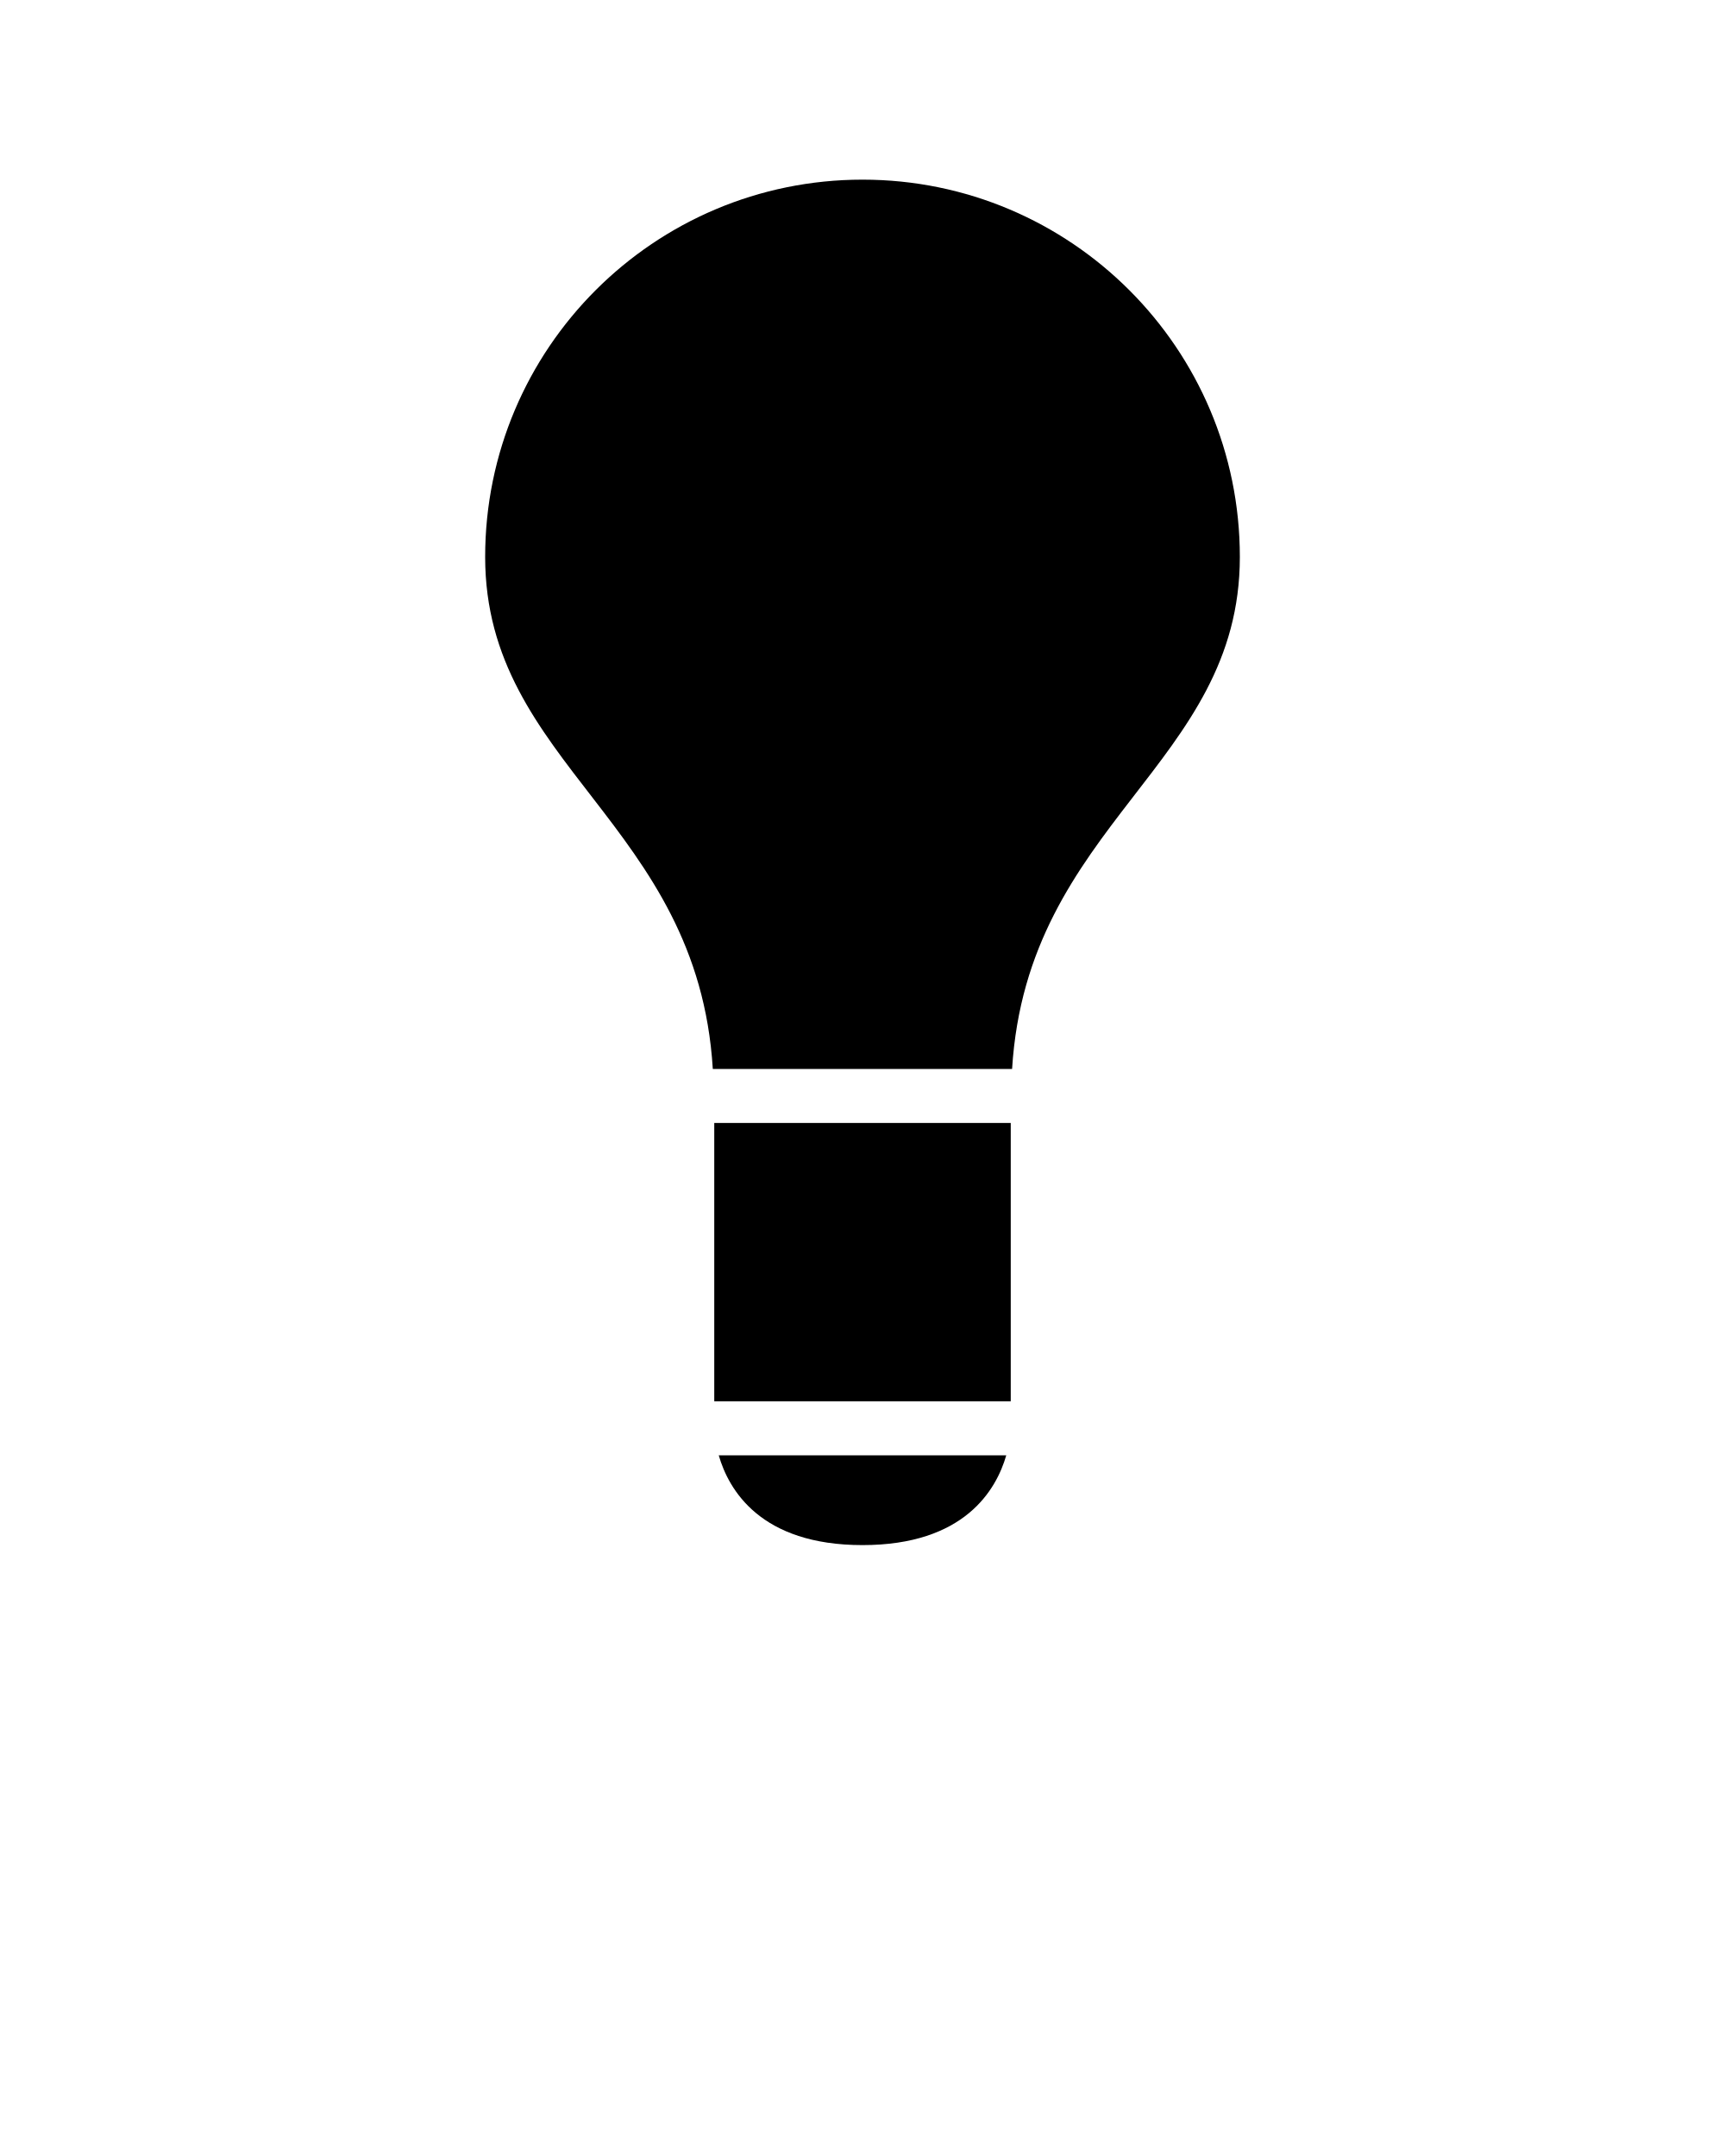
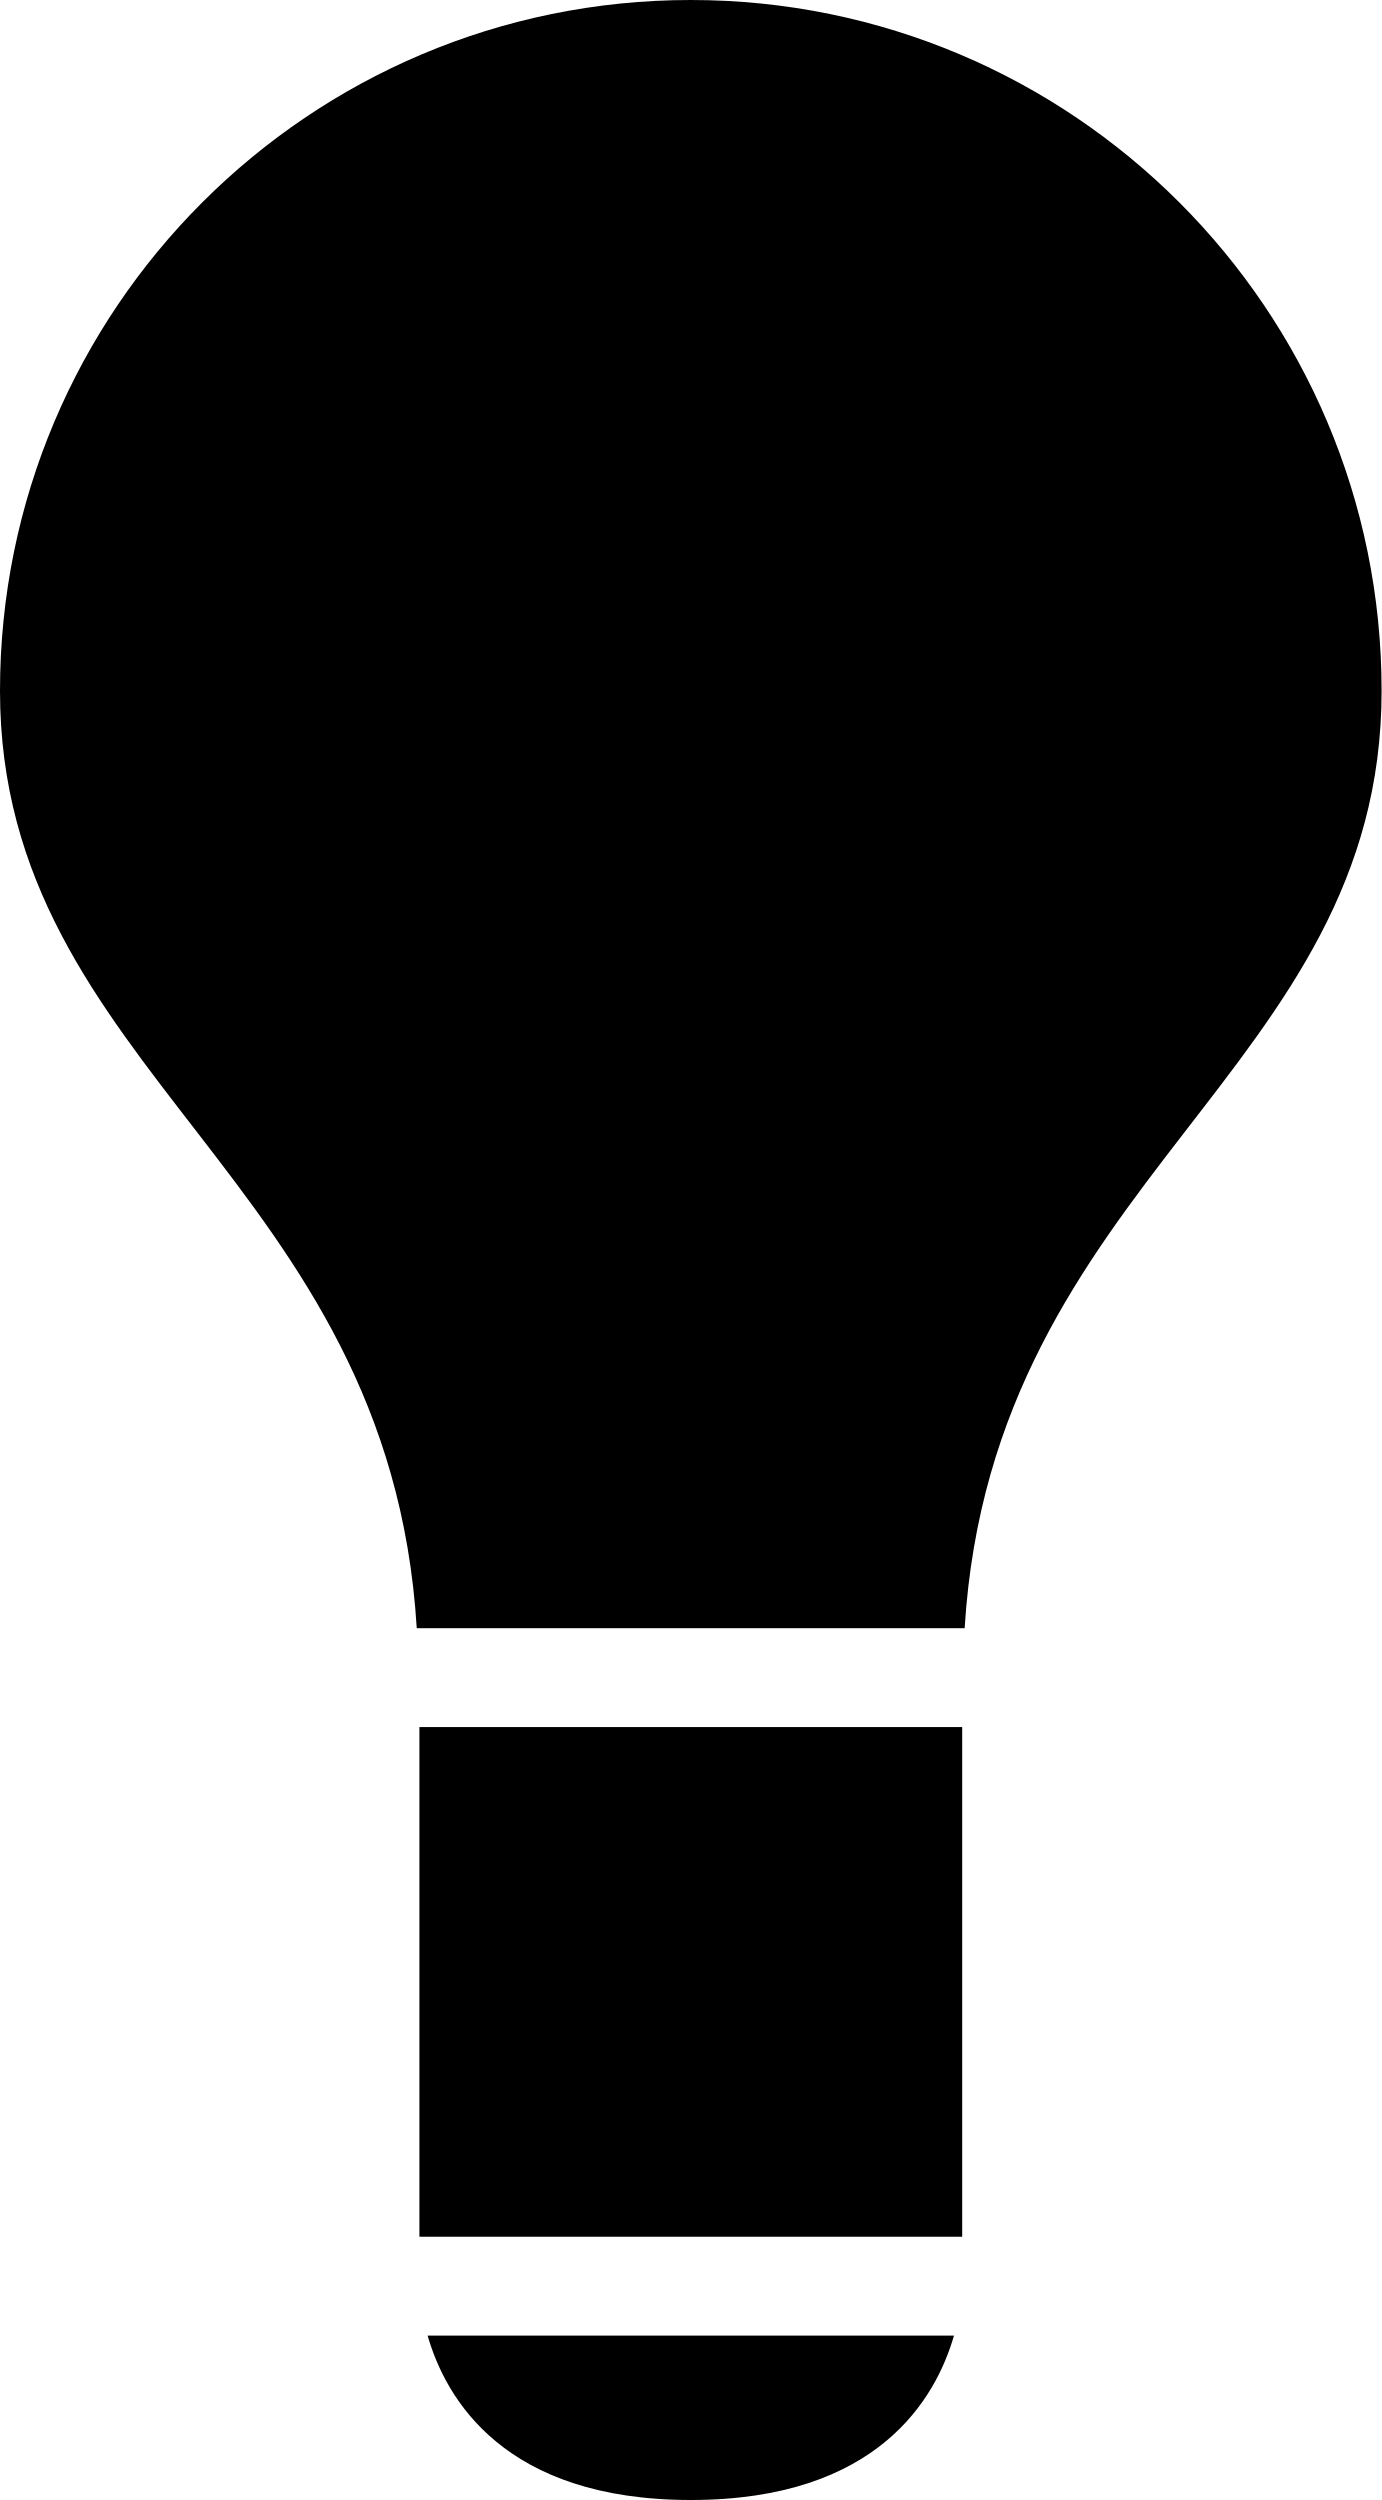
- <svg xmlns="http://www.w3.org/2000/svg" version="1.1" x="0px" y="0px" viewBox="0 0 32 40" enable-background="new 0 0 32 32" xml:space="preserve">
-   <path d="M16,3.333c-3.866,0-7,3.134-7,7c0,3.859,3.945,4.937,4.223,9.499h5.552C19.055,15.271,23,14.193,23,10.333  C23,6.468,19.866,3.333,16,3.333z M16,28.666c1.895,0,2.482-1.027,2.667-1.666h-5.334C13.517,27.639,14.106,28.666,16,28.666z   M13.25,25.998h5.5v-5.164h-5.5V25.998z" />
-   <text x="0" y="47" fill="#000000" font-size="5px" font-weight="bold" font-family="'Helvetica Neue', Helvetica, Arial-Unicode, Arial, Sans-serif">Created by Dmitry Baranovskiy</text>
-   <text x="0" y="52" fill="#000000" font-size="5px" font-weight="bold" font-family="'Helvetica Neue', Helvetica, Arial-Unicode, Arial, Sans-serif">from the Noun Project</text>
+ <svg xmlns="http://www.w3.org/2000/svg" height="25.333" width="14" id="svg8" xml:space="preserve" enable-background="new 0 0 32 32" viewBox="0 0 14 25.333" y="0px" x="0px" version="1.1">
+   <defs id="defs12" />
+   <path id="path2" d="M 7,0 C 3.134,0 0,3.134 0,7 c 0,3.859 3.945,4.937 4.223,9.499 H 9.775 C 10.055,11.938 14,10.86 14,7 14,3.135 10.866,0 7,0 Z m 0,25.333 c 1.895,0 2.482,-1.027 2.667,-1.666 H 4.333 C 4.517,24.306 5.106,25.333 7,25.333 Z M 4.25,22.665 h 5.5 v -5.164 h -5.5 z" />
+   <text style="font-weight:bold;font-size:5px;font-family:'Helvetica Neue', Helvetica, Arial-Unicode, Arial, Sans-serif;fill:#000000" id="text4" font-weight="bold" font-size="5px" y="47" x="0">Created by Dmitry Baranovskiy</text>
+   <text style="font-weight:bold;font-size:5px;font-family:'Helvetica Neue', Helvetica, Arial-Unicode, Arial, Sans-serif;fill:#000000" id="text6" font-weight="bold" font-size="5px" y="52" x="0">from the Noun Project</text>
</svg>
